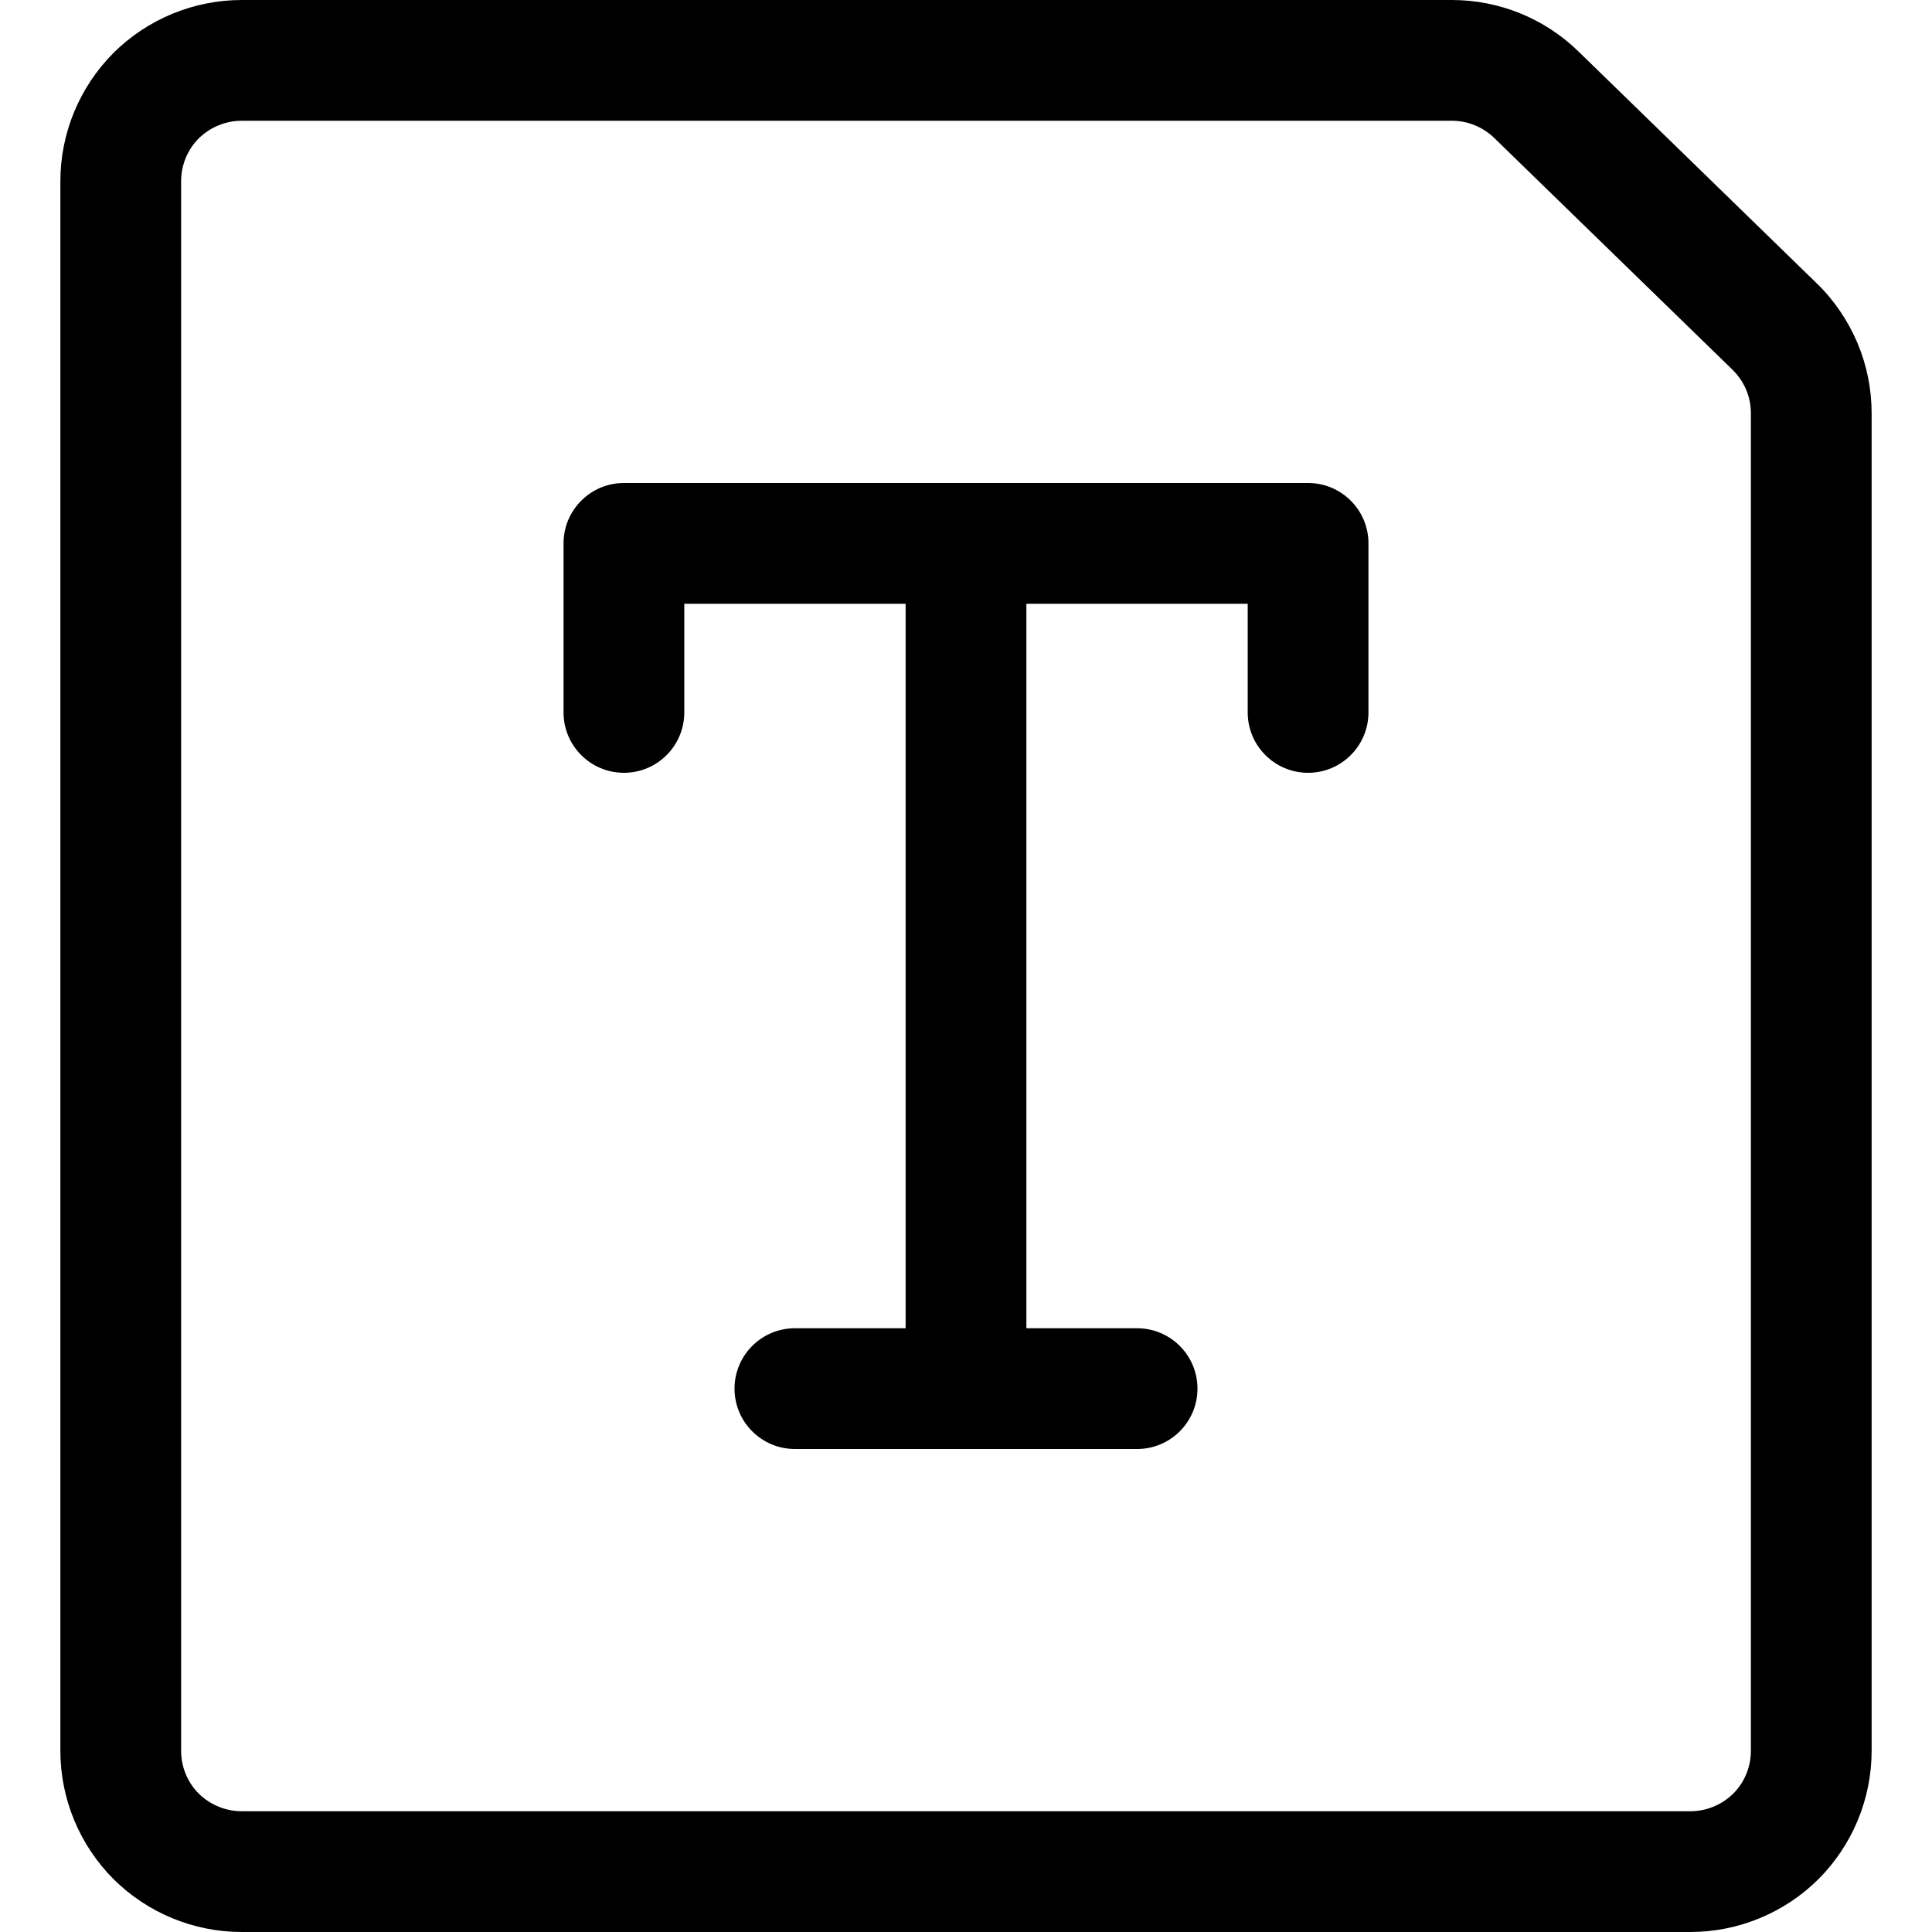
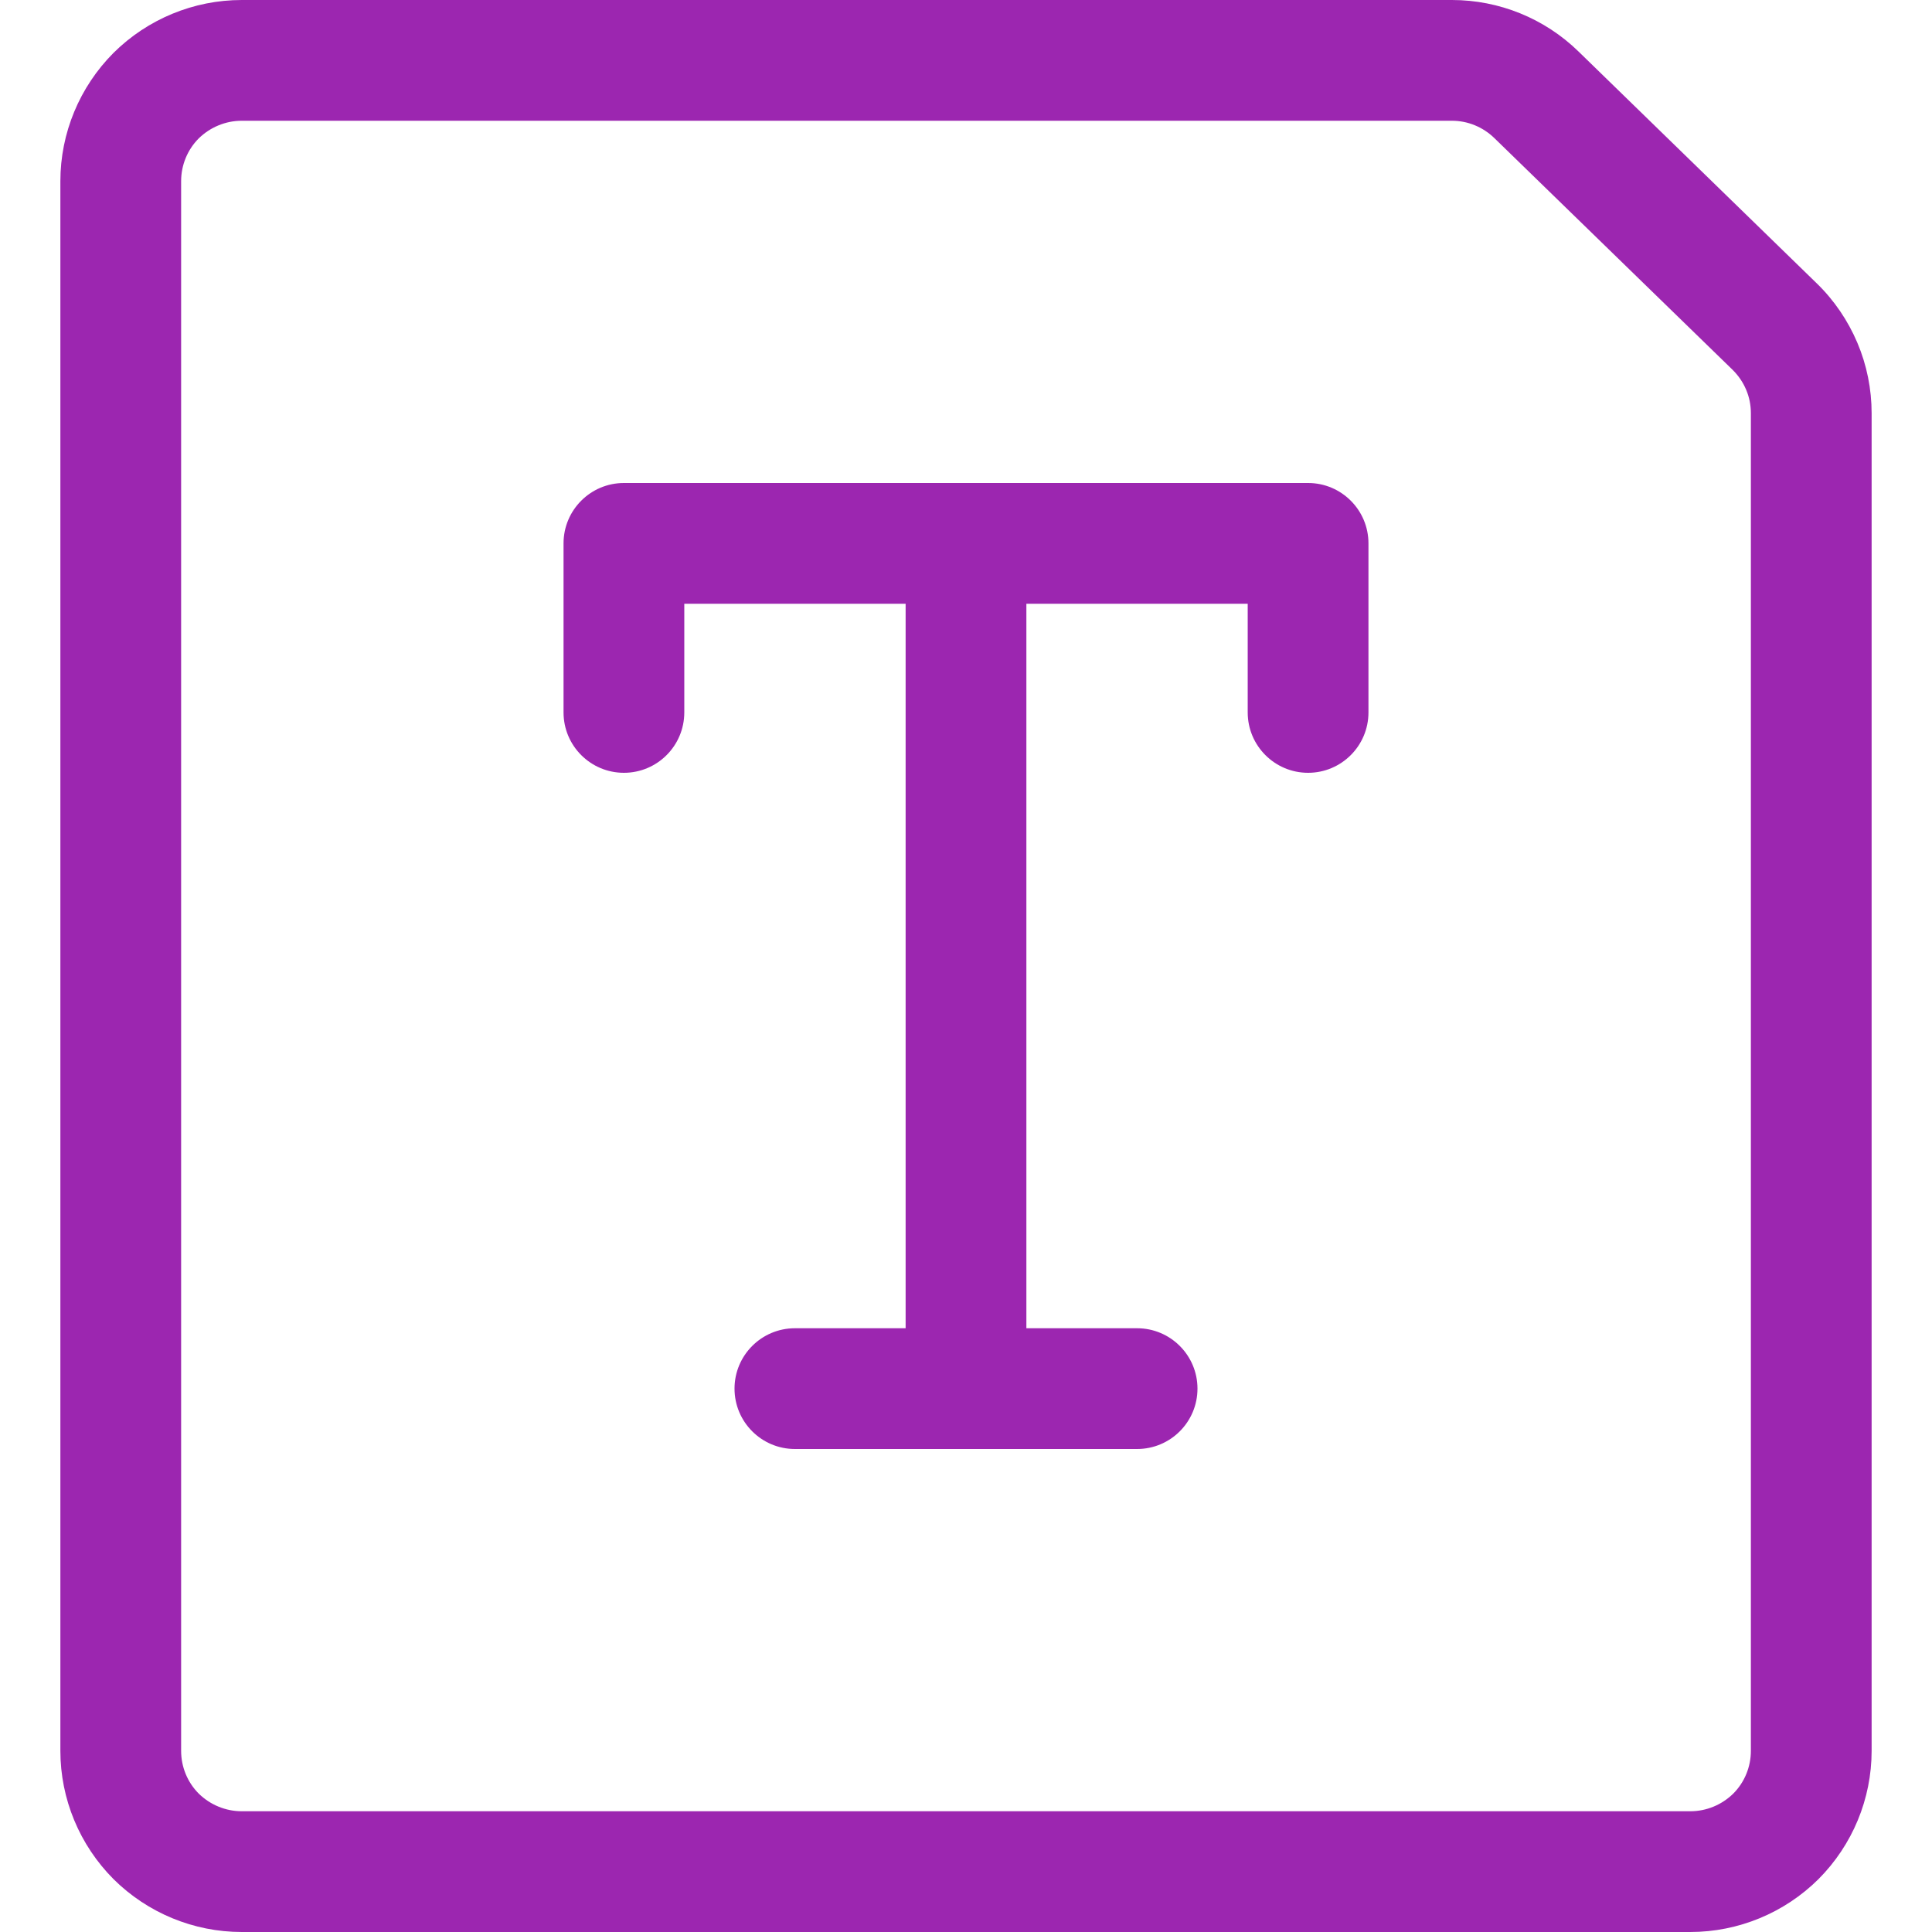
<svg xmlns="http://www.w3.org/2000/svg" width="16" height="16" viewBox="0 0 16 16" fill="none">
-   <path d="M12.024 0C12.416 0 12.792 0.153 13.072 0.426L15.047 2.348C15.19 2.487 15.304 2.655 15.382 2.839C15.46 3.023 15.5 3.222 15.5 3.422V14.5C15.5 14.898 15.341 15.28 15.06 15.562C14.778 15.842 14.396 16 13.998 16H2.002C1.604 16 1.222 15.842 0.94 15.562C0.659 15.28 0.5 14.898 0.5 14.5V1.5C0.5 1.102 0.659 0.72 0.94 0.438C1.222 0.158 1.604 6.39724e-05 2.002 0H12.024ZM2.002 1C1.869 1 1.741 1.053 1.646 1.146C1.552 1.24 1.5 1.368 1.5 1.5V14.5C1.5 14.632 1.552 14.76 1.646 14.854C1.741 14.947 1.869 15 2.002 15H13.998C14.132 15 14.259 14.947 14.354 14.854C14.448 14.76 14.5 14.632 14.5 14.5V3.422C14.5 3.355 14.487 3.289 14.461 3.228C14.435 3.166 14.397 3.111 14.35 3.064L12.375 1.143C12.281 1.052 12.156 1 12.024 1H2.002ZM10.833 4C11.109 4 11.333 4.224 11.333 4.5V5.9C11.333 6.176 11.109 6.4 10.833 6.4C10.557 6.4 10.333 6.176 10.333 5.9V5H8.5V11H9.417C9.693 11 9.917 11.224 9.917 11.5C9.917 11.776 9.693 12 9.417 12H6.583C6.307 12 6.083 11.776 6.083 11.5C6.083 11.224 6.307 11 6.583 11H7.5V5H5.667V5.9C5.667 6.176 5.443 6.4 5.167 6.4C4.891 6.4 4.667 6.176 4.667 5.9V4.5C4.667 4.224 4.891 4 5.167 4H10.833Z" fill="black" />
+   <path d="M12.024 0C12.416 0 12.792 0.153 13.072 0.426L15.047 2.348C15.19 2.487 15.304 2.655 15.382 2.839C15.46 3.023 15.5 3.222 15.5 3.422V14.5C15.5 14.898 15.341 15.28 15.06 15.562C14.778 15.842 14.396 16 13.998 16H2.002C1.604 16 1.222 15.842 0.94 15.562C0.659 15.28 0.5 14.898 0.5 14.5V1.5C0.5 1.102 0.659 0.72 0.94 0.438C1.222 0.158 1.604 6.39724e-05 2.002 0H12.024ZM2.002 1C1.869 1 1.741 1.053 1.646 1.146C1.552 1.24 1.5 1.368 1.5 1.5V14.5C1.5 14.632 1.552 14.76 1.646 14.854C1.741 14.947 1.869 15 2.002 15H13.998C14.132 15 14.259 14.947 14.354 14.854C14.448 14.76 14.5 14.632 14.5 14.5V3.422C14.5 3.355 14.487 3.289 14.461 3.228C14.435 3.166 14.397 3.111 14.35 3.064L12.375 1.143C12.281 1.052 12.156 1 12.024 1H2.002ZM10.833 4C11.109 4 11.333 4.224 11.333 4.5V5.9C11.333 6.176 11.109 6.4 10.833 6.4C10.557 6.4 10.333 6.176 10.333 5.9V5H8.5V11H9.417C9.693 11 9.917 11.224 9.917 11.5C9.917 11.776 9.693 12 9.417 12H6.583C6.307 12 6.083 11.776 6.083 11.5C6.083 11.224 6.307 11 6.583 11H7.5V5H5.667V5.9C5.667 6.176 5.443 6.4 5.167 6.4C4.891 6.4 4.667 6.176 4.667 5.9V4.5C4.667 4.224 4.891 4 5.167 4H10.833Z" fill="#9C26B0" />
</svg>
